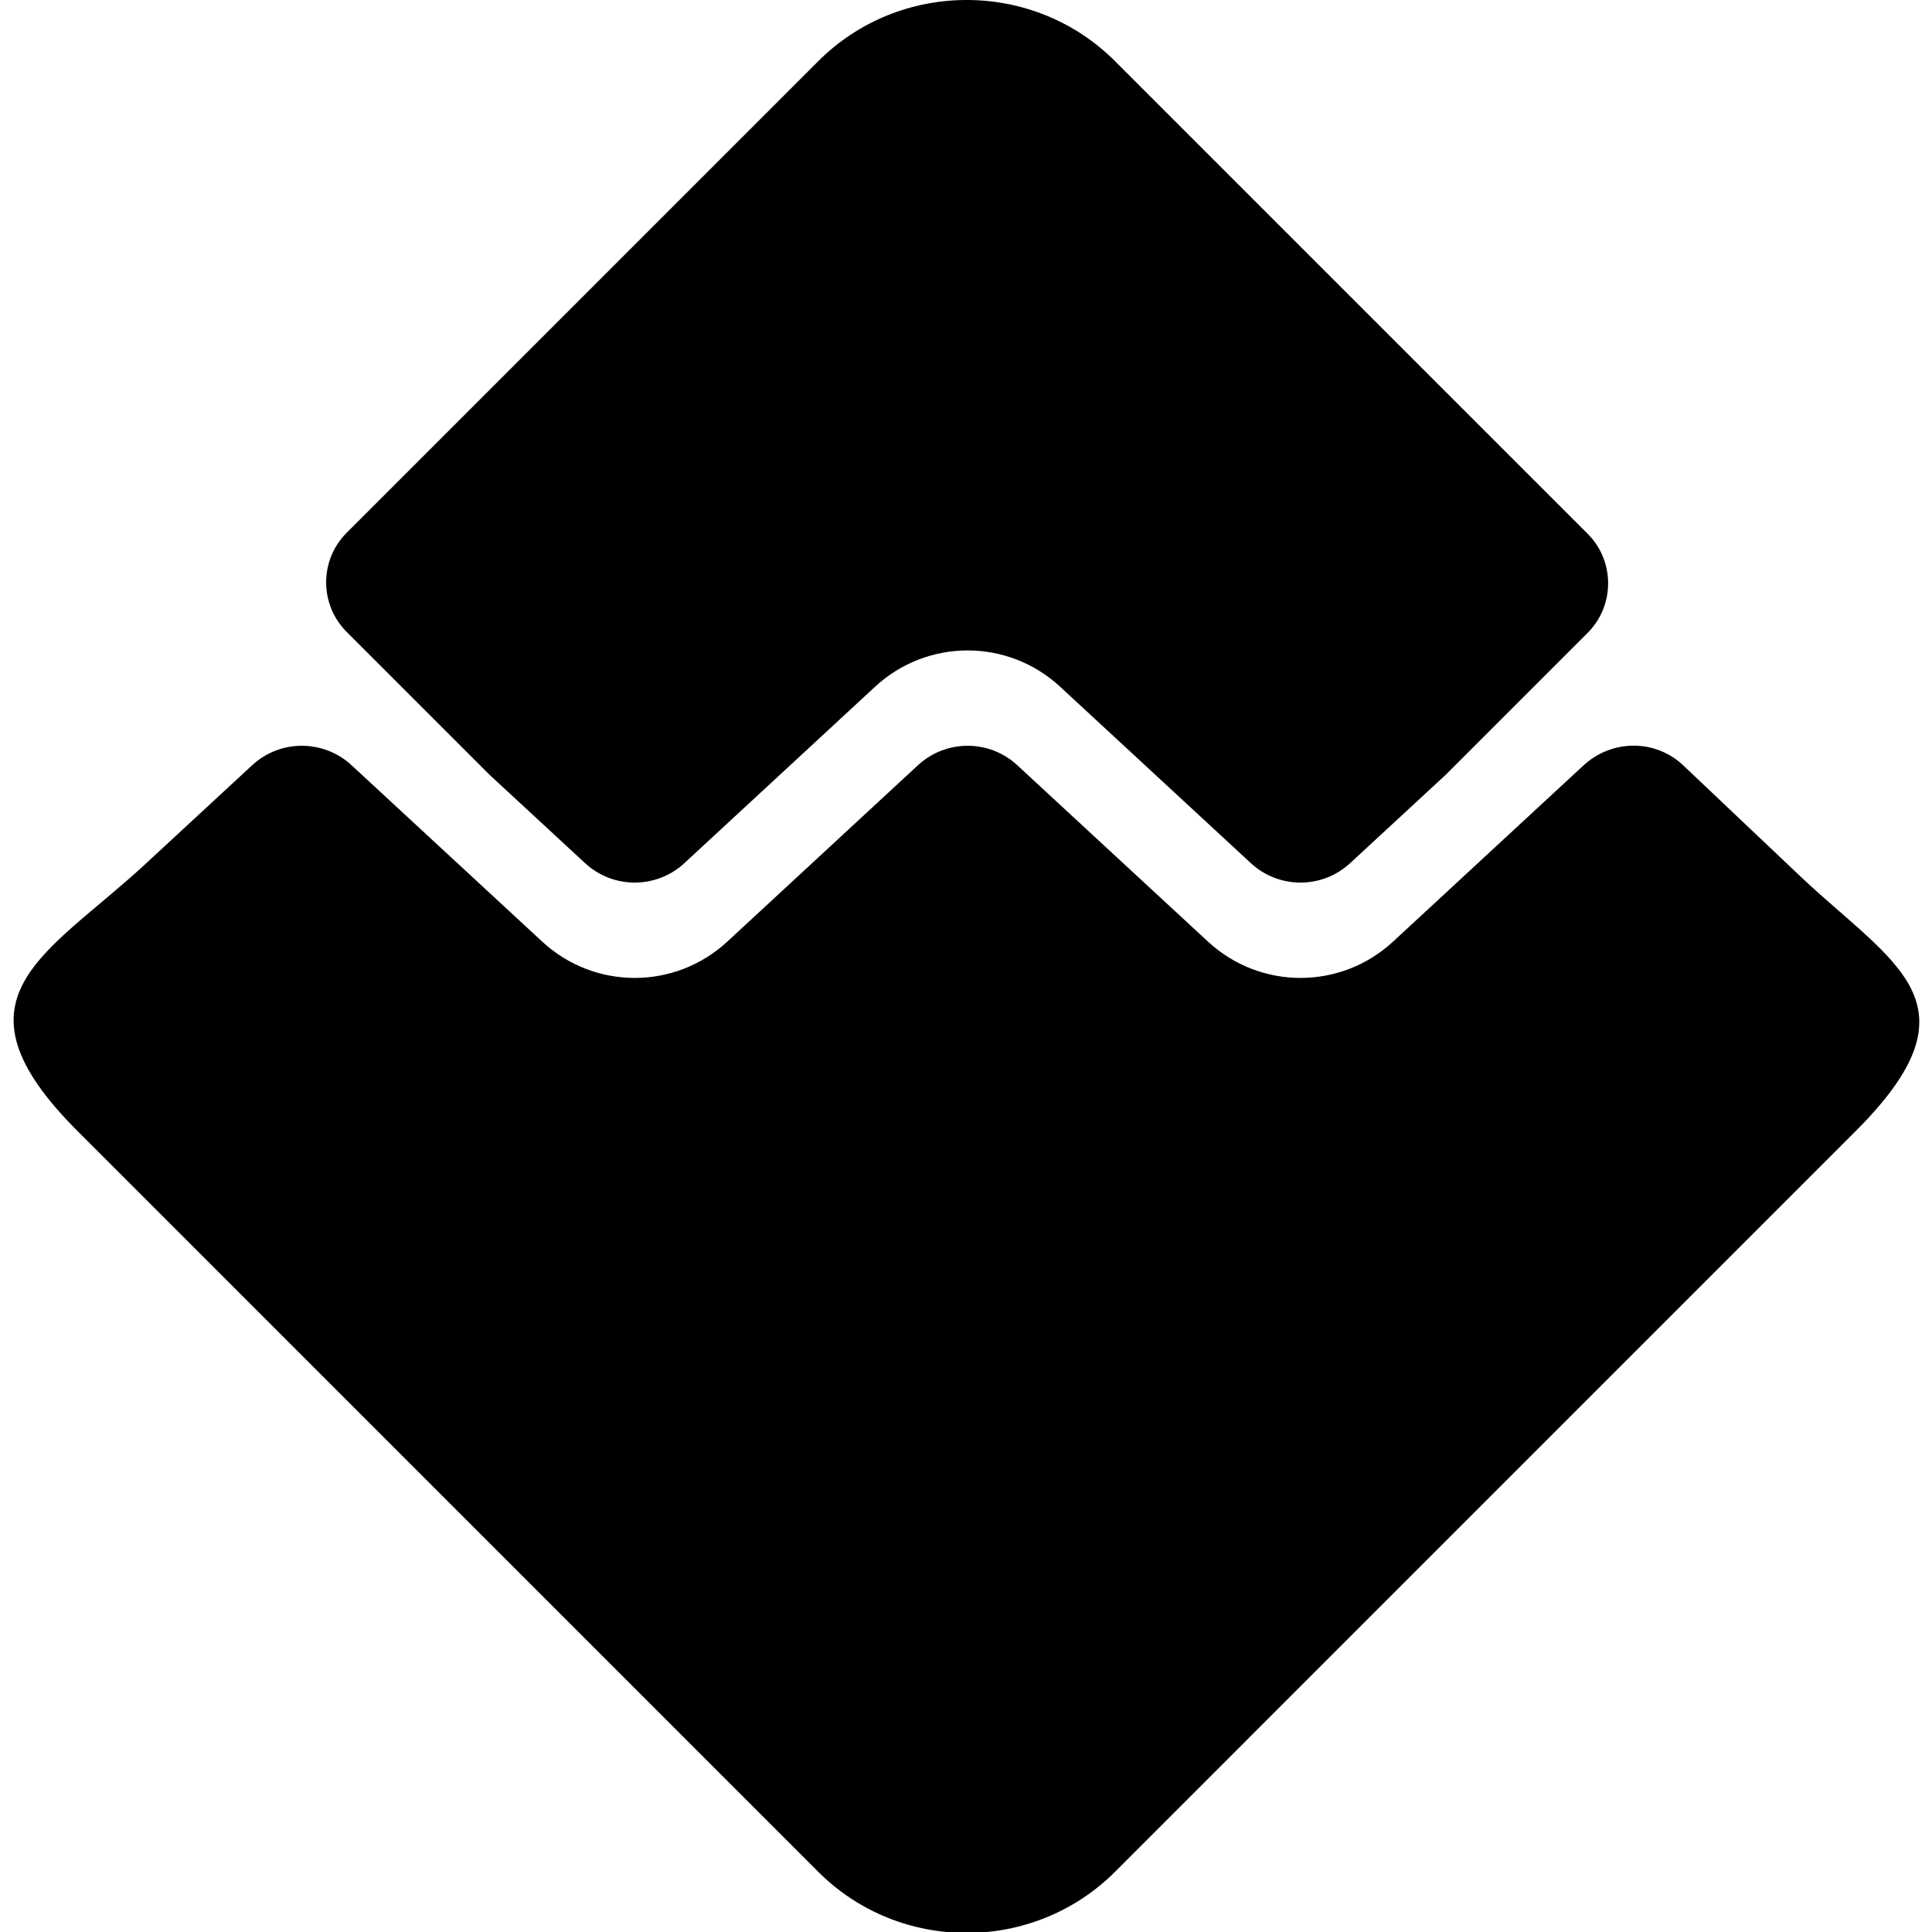
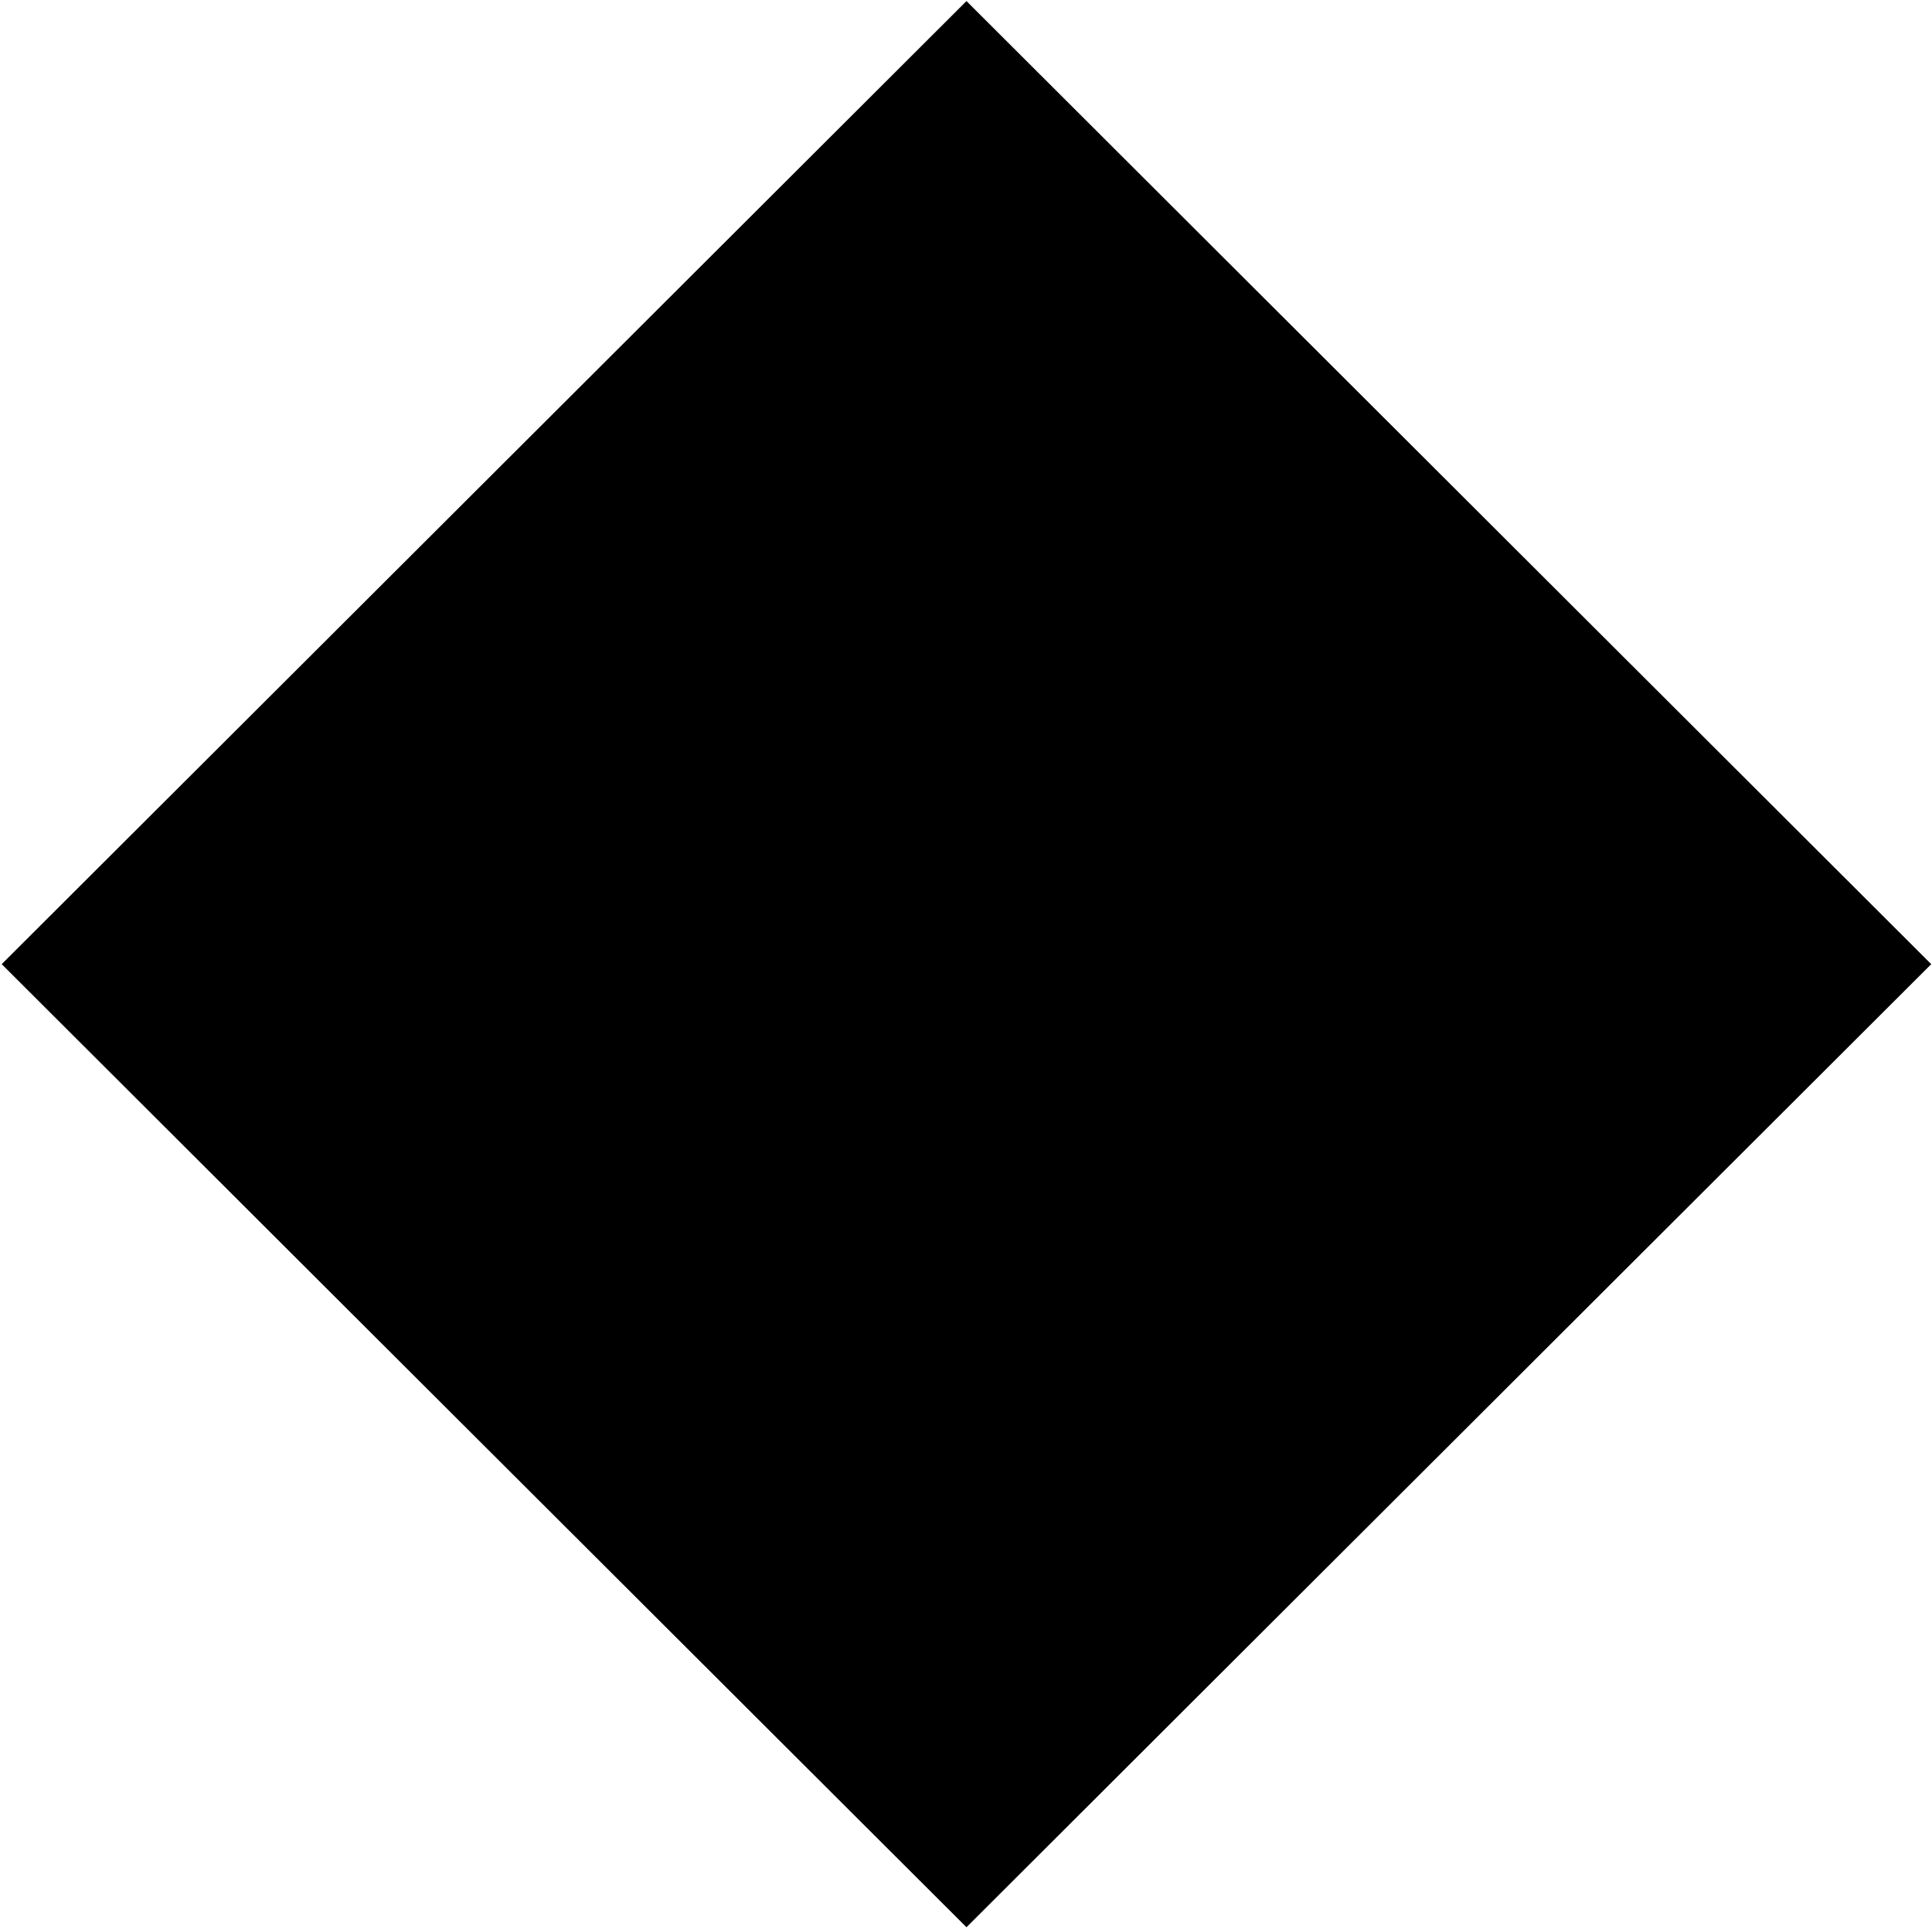
- <svg xmlns="http://www.w3.org/2000/svg" width="512px" height="512px" viewBox="0 0 384 384" version="1.1">
-   <g id="surface1">
-     <path style=" stroke:none;fill-rule:nonzero;fill:rgb(0%,0%,0%);fill-opacity:1;" d="M 315.57 106.102 L 221.633 12.168 C 205.406 -4.059 178.852 -4.059 162.625 12.168 L 68.883 105.914 C 63.473 111.324 63.473 120.164 68.883 125.574 L 97.316 154.008 L 116.25 171.523 C 121.832 176.719 130.48 176.719 136.062 171.523 L 173.922 136.5 C 184.324 126.871 200.316 126.871 210.715 136.5 L 248.578 171.523 C 254.16 176.719 262.805 176.719 268.387 171.523 L 287.324 154.016 L 315.57 125.773 C 320.98 120.352 320.98 111.516 315.57 106.102 Z M 315.57 106.102 " />
-     <path style=" stroke:none;fill-rule:nonzero;fill:rgb(0%,0%,0%);fill-opacity:1;" d="M 15.422 224.82 L 162.625 372.031 C 178.844 388.246 205.395 388.246 221.625 372.031 L 368.832 224.812 C 394.348 199.297 376.371 191.734 357.652 174.008 L 334.559 152.125 C 329.008 146.871 320.363 146.93 314.742 152.125 L 276.887 187.148 C 266.48 196.777 250.496 196.777 240.09 187.148 L 202.227 152.125 C 196.645 146.93 188 146.93 182.418 152.125 L 144.562 187.148 C 134.156 196.777 118.164 196.777 107.762 187.148 L 69.906 152.125 C 64.32 146.93 55.672 146.93 50.086 152.125 L 28.883 171.742 C 9.309 189.852 -11.238 198.164 15.422 224.82 Z M 15.422 224.82 " />
-   </g>
+ <svg xmlns="http://www.w3.org/2000/svg" width="725" height="724">
+   <path transform="rotate(135 362.9 362.3)" d="M106.668 106.847L618.178 107.338 618.668 618.847 107.159 618.357z" fill="#000" fill-rule="nonzero" />
</svg>
